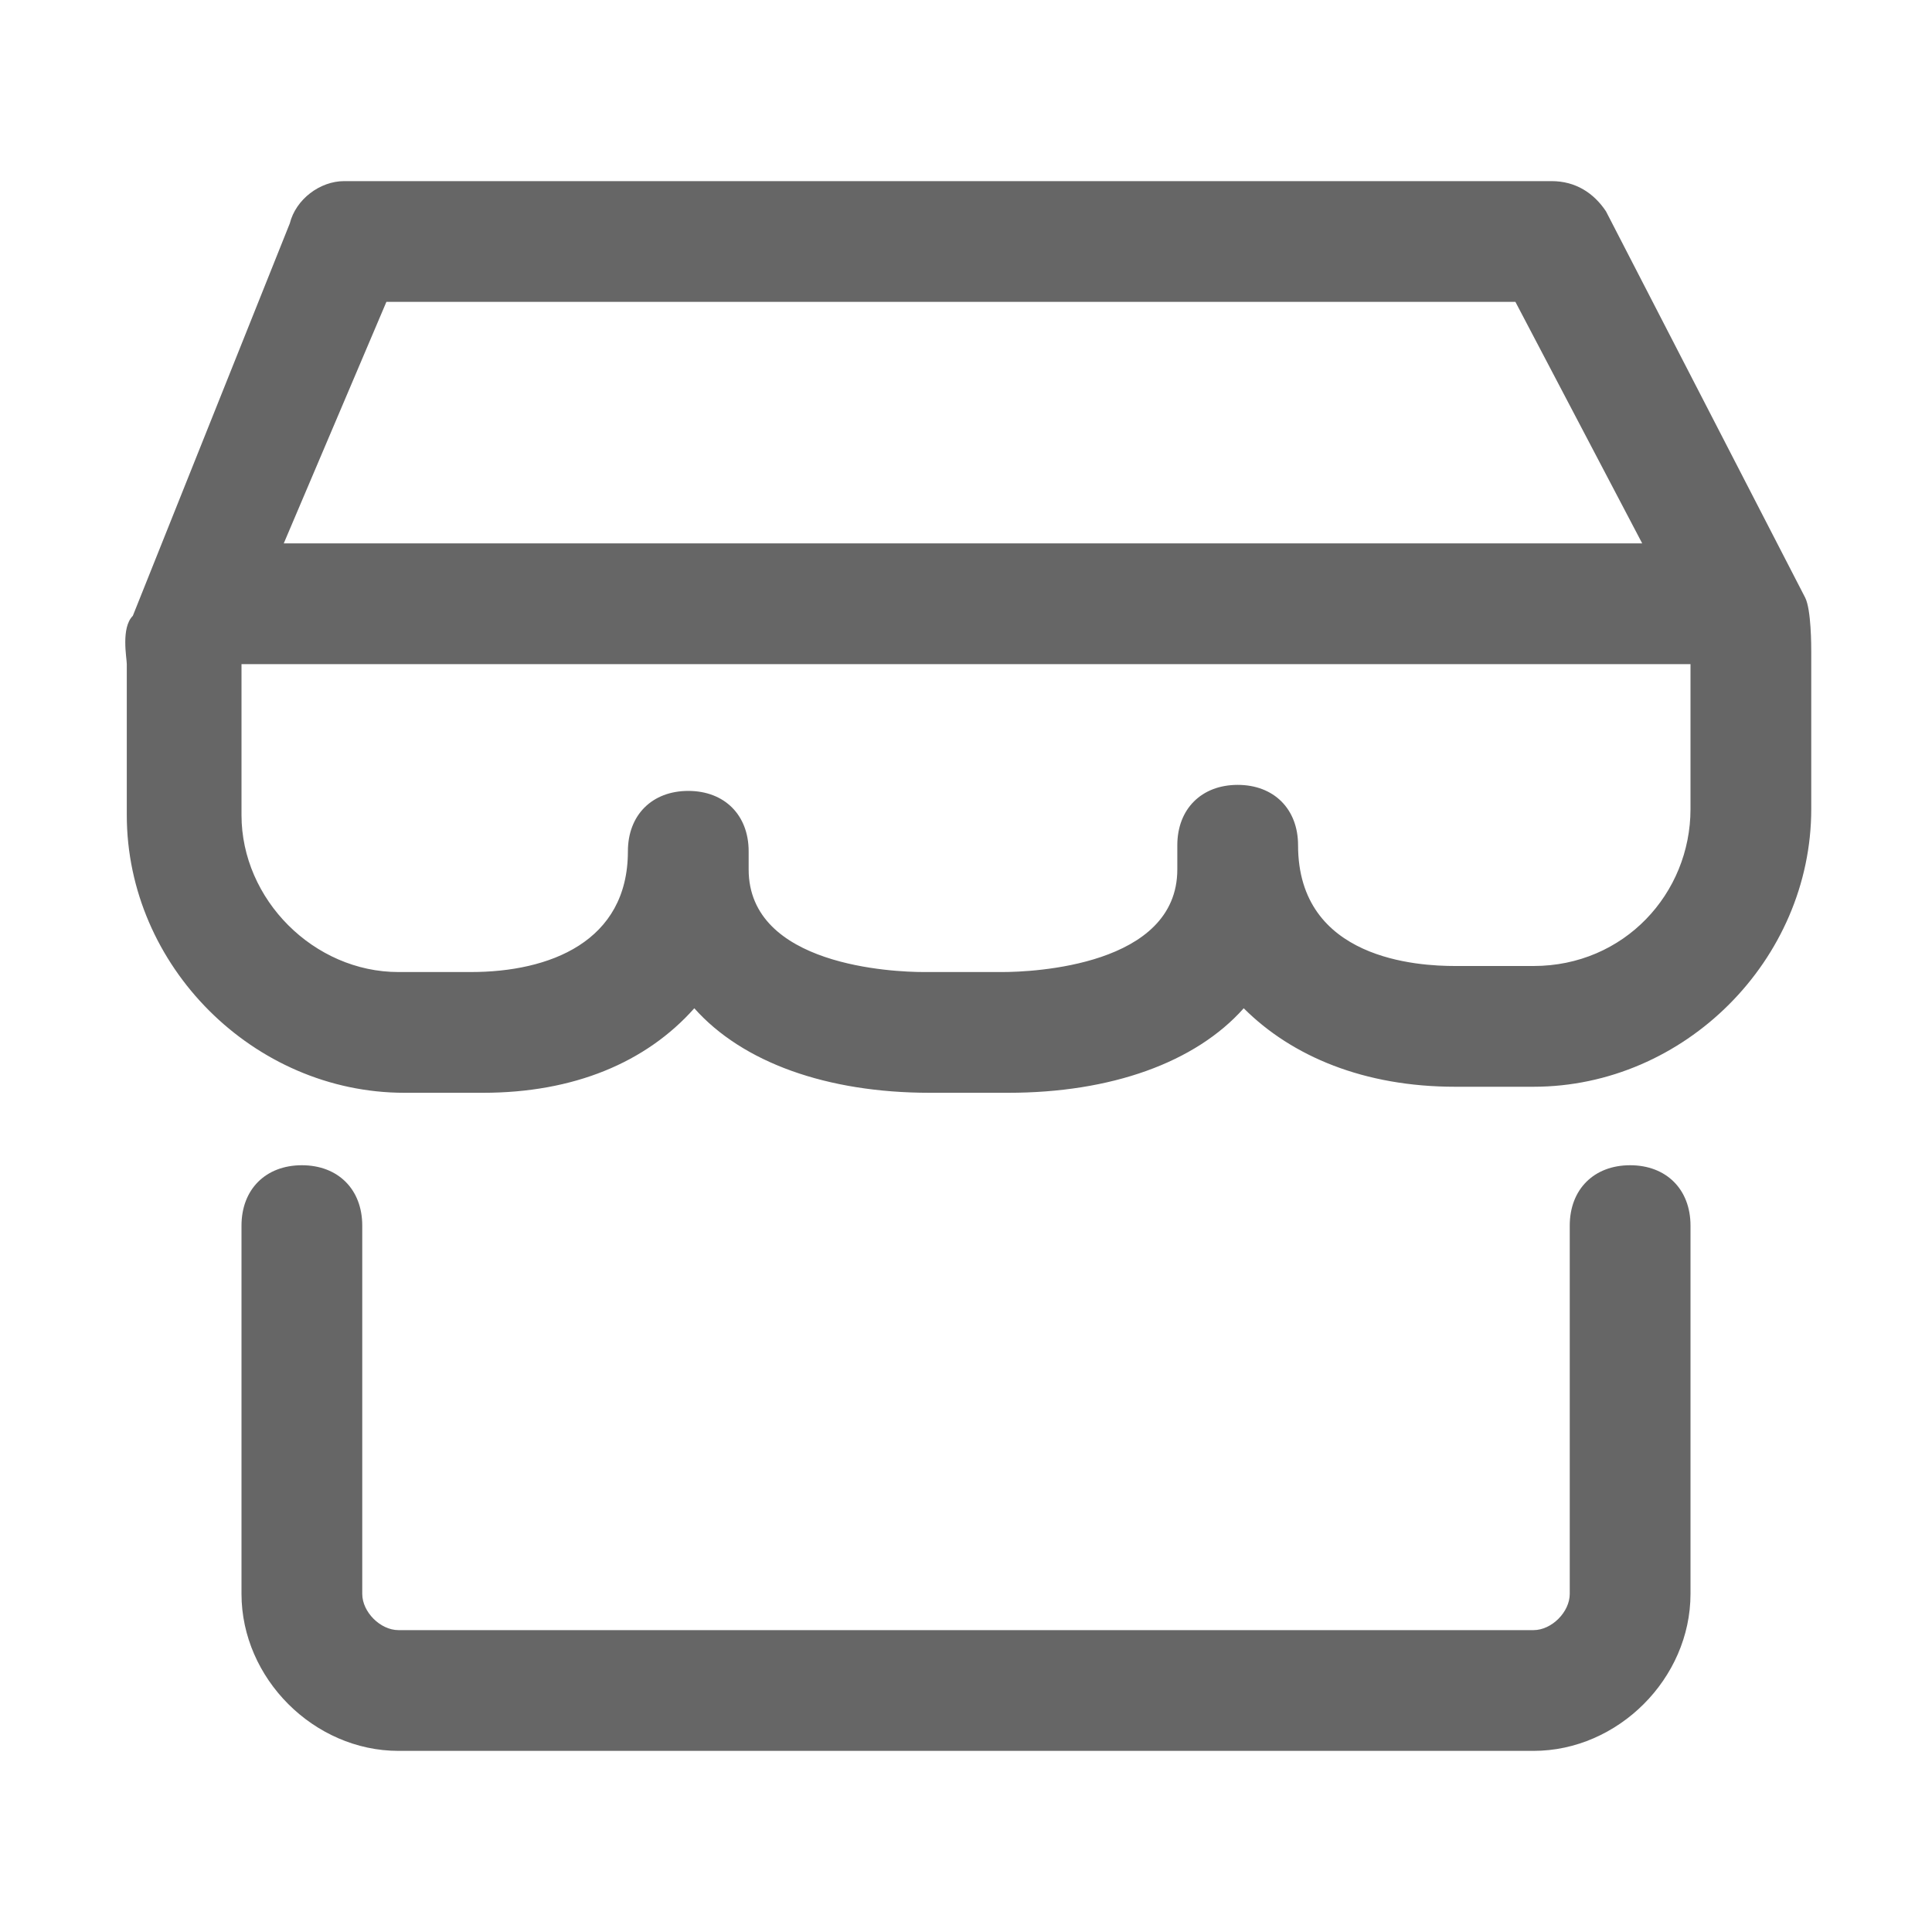
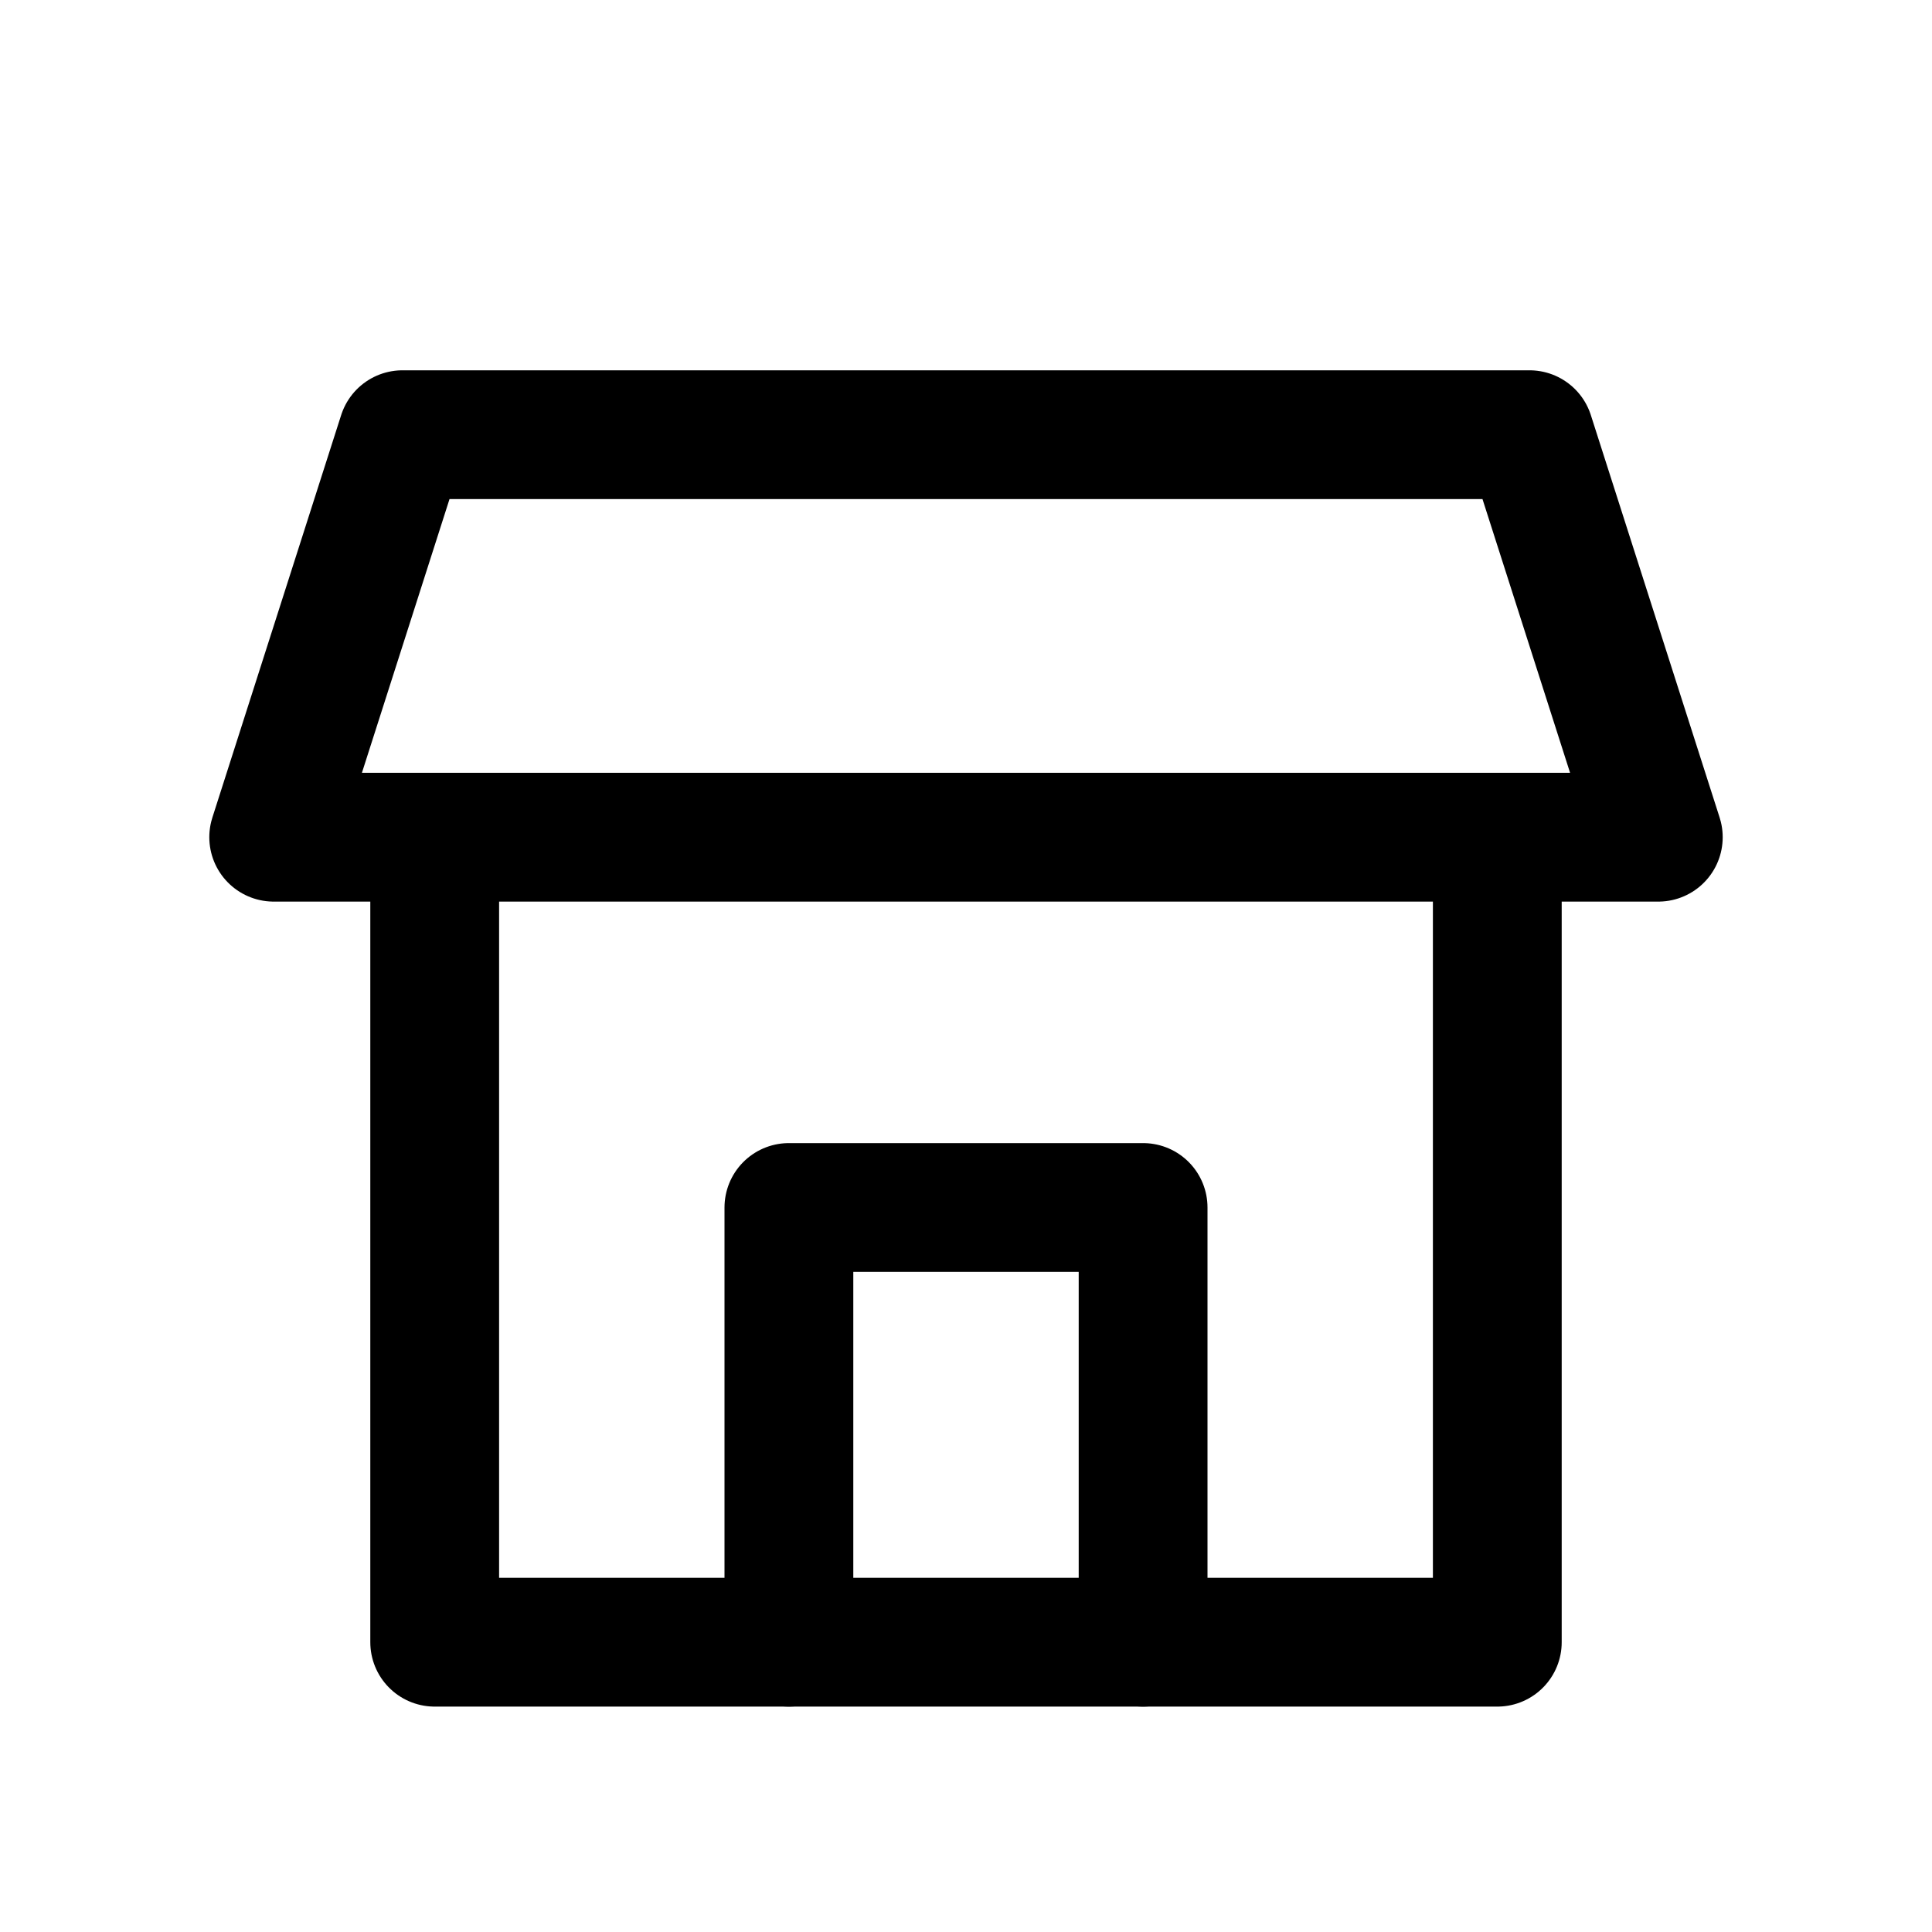
- <svg xmlns="http://www.w3.org/2000/svg" t="1752031028990" class="icon" viewBox="0 0 1024 1024" version="1.1" p-id="9365" width="200" height="200">
-   <path d="M864 617.6c-19.2 0-32 12.8-32 32v195.2c0 9.6-9.6 19.2-19.2 19.2H211.2c-9.6 0-19.2-9.6-19.2-19.2v-195.2c0-19.2-12.8-32-32-32s-32 12.8-32 32v195.2C128 889.6 166.4 928 211.2 928h601.6c44.8 0 83.2-38.4 83.2-83.2v-195.2c0-19.2-12.8-32-32-32zM956.8 316.8l-105.6-204.8c-6.4-9.6-16-16-28.8-16h-640c-12.8 0-25.6 9.6-28.8 22.4l-83.2 208c-6.4 6.4-3.2 22.4-3.2 25.6v80c0 80 67.2 147.2 147.2 147.2H256c48 0 86.4-16 112-44.8 25.6 28.8 70.4 44.8 124.8 44.8h41.6c54.4 0 99.2-16 124.8-44.8 25.6 25.6 64 41.6 112 41.6h41.6c80 0 147.2-67.2 147.2-147.2v-83.2c0-3.2 0-22.4-3.2-28.8zM204.8 160h598.4l67.2 128H150.4l54.4-128z m608 352h-41.6c-19.2 0-83.2-3.2-83.2-64 0-19.2-12.8-32-32-32s-32 12.8-32 32v12.8c0 51.2-76.8 54.4-92.8 54.4h-41.6c-16 0-92.8-3.2-92.8-54.4v-6.4-3.2c0-19.2-12.8-32-32-32s-32 12.8-32 32c0 48-41.6 64-83.2 64H211.2c-44.8 0-83.2-38.4-83.2-83.2V352h768v76.8c0 44.8-35.2 83.2-83.2 83.2z" fill="#666666" p-id="9366" />
+ <svg xmlns="http://www.w3.org/2000/svg" viewBox="0 0 24 24">
+   <g fill="none" stroke="currentColor" stroke-width="1.6" stroke-linecap="round" stroke-linejoin="round">
+     <path d="M3.4 10.4 5 5.4h14l1.6 5z" />
+     <path d="M5.4 10.4v10h13.2v-10" />
+     <path d="M9.8 20.4v-5.4h4.4v5.4" />
+   </g>
</svg>
